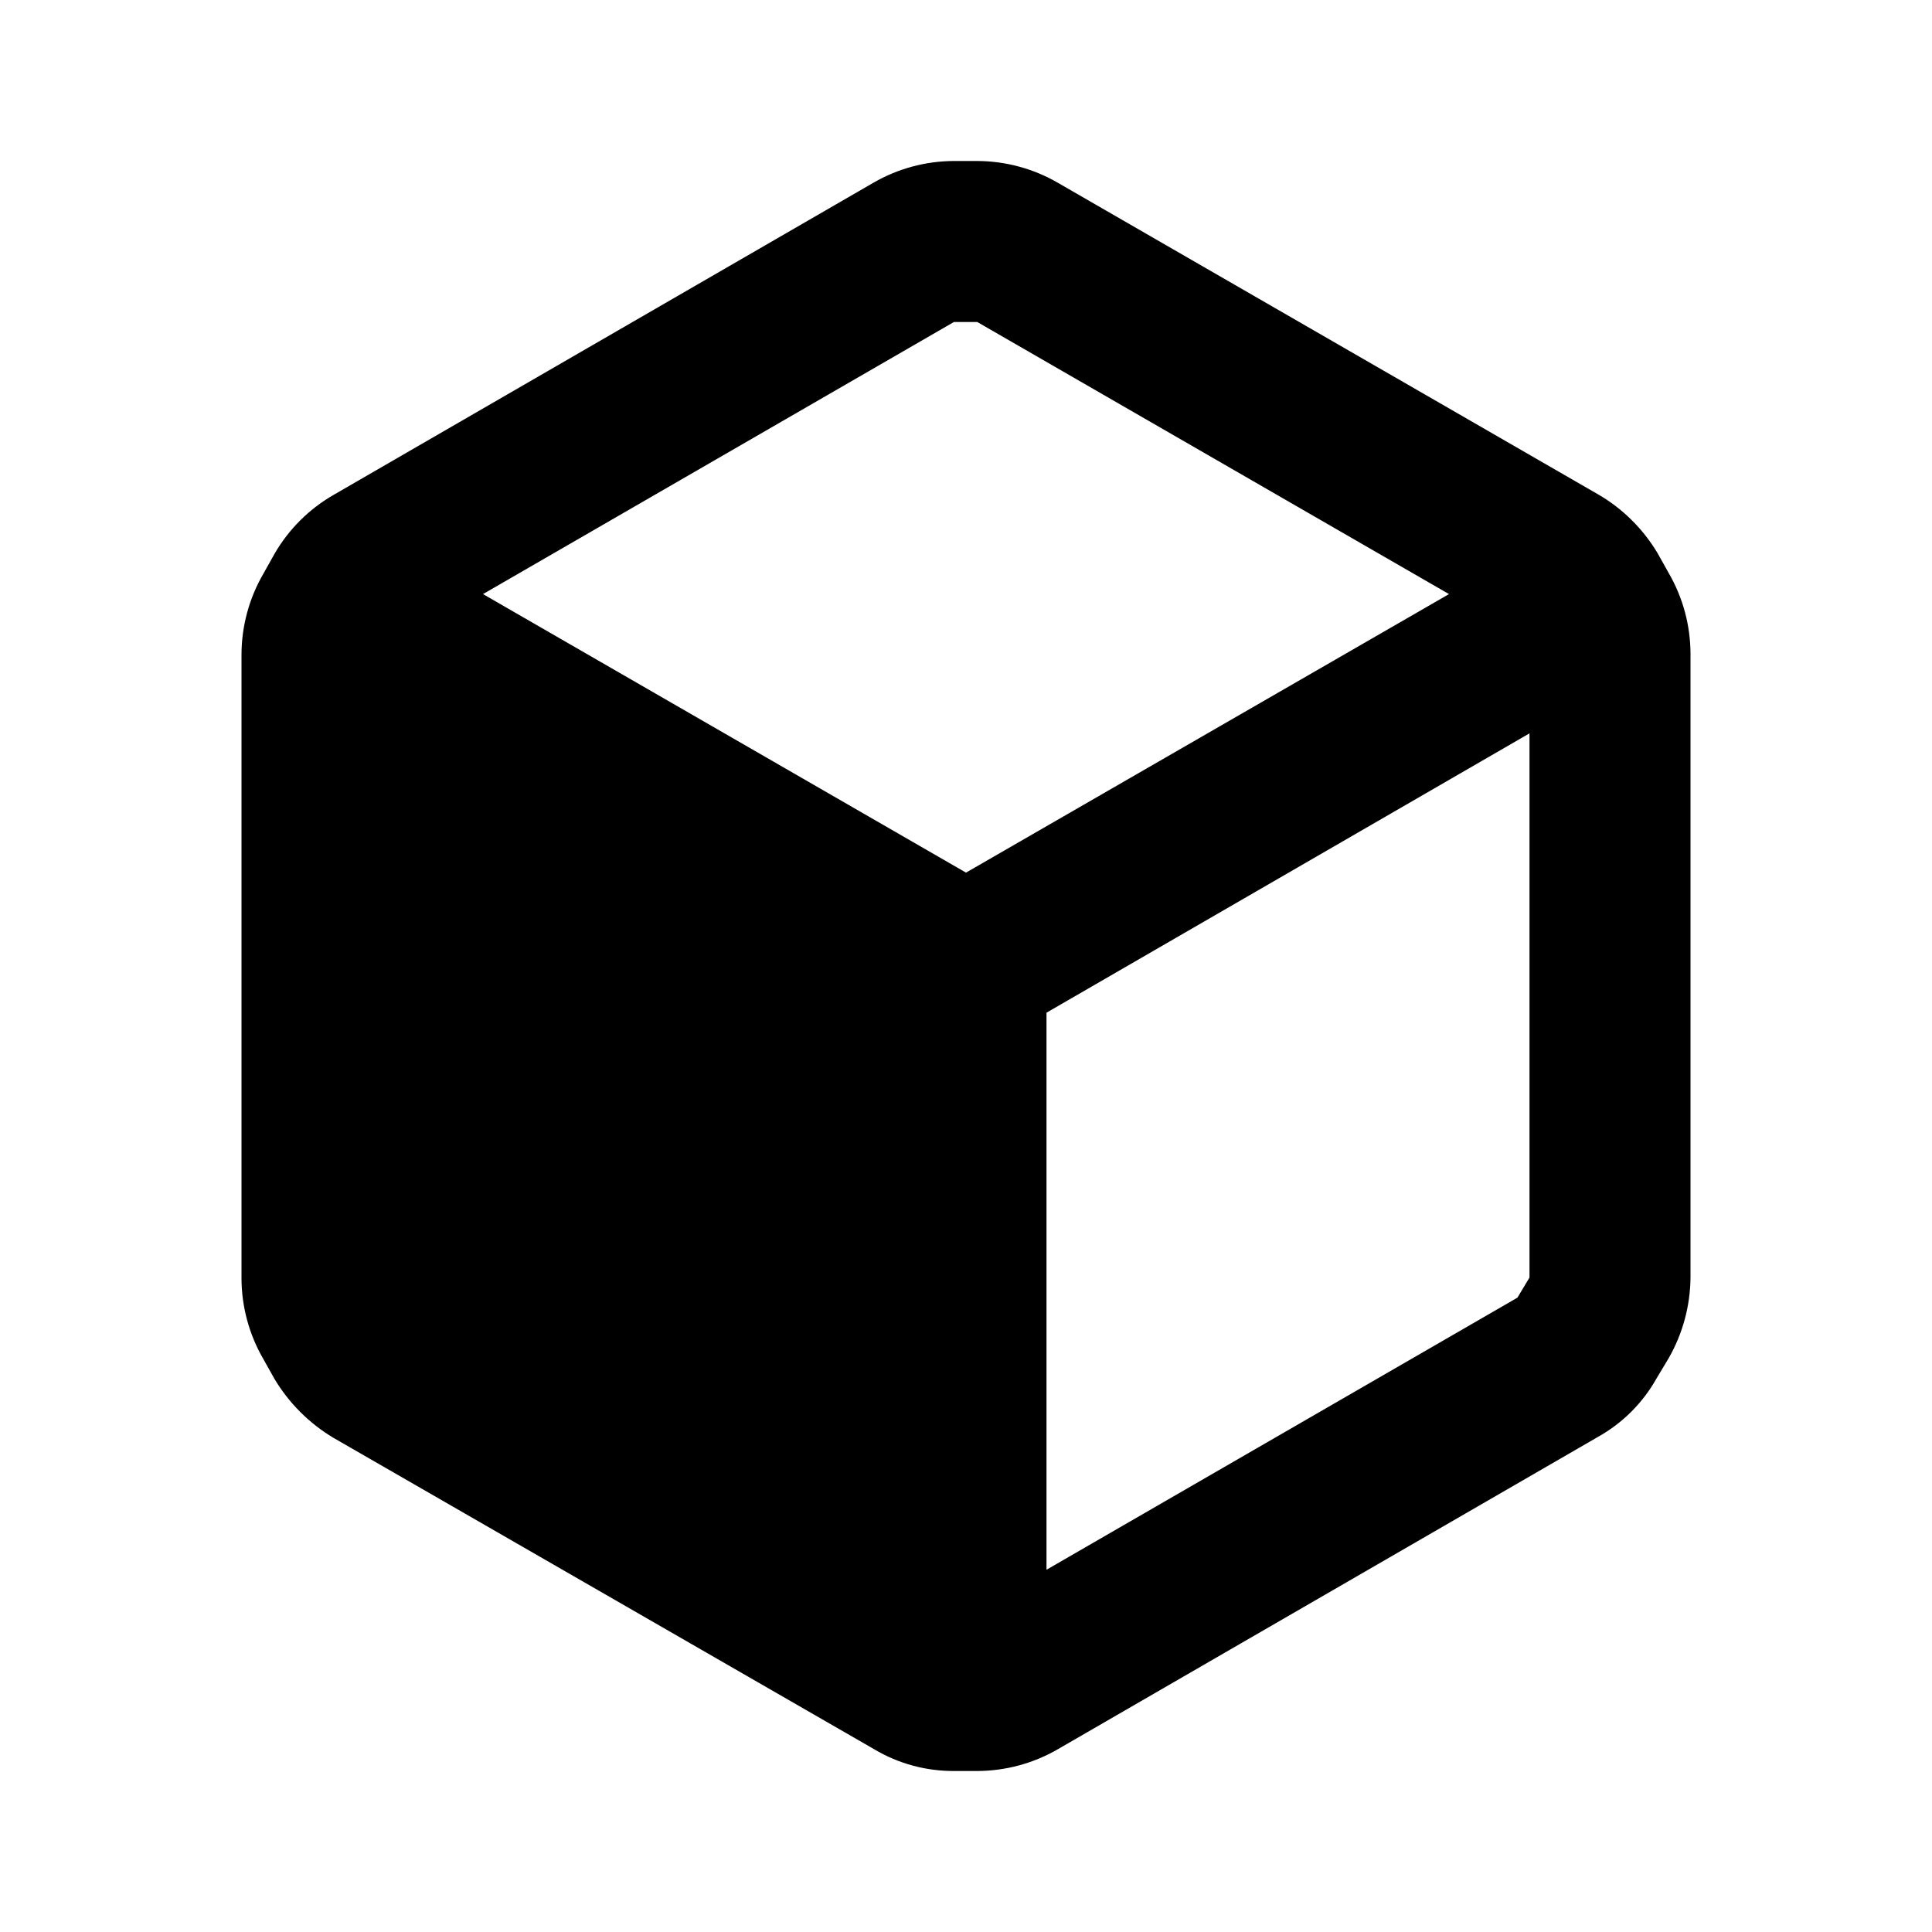
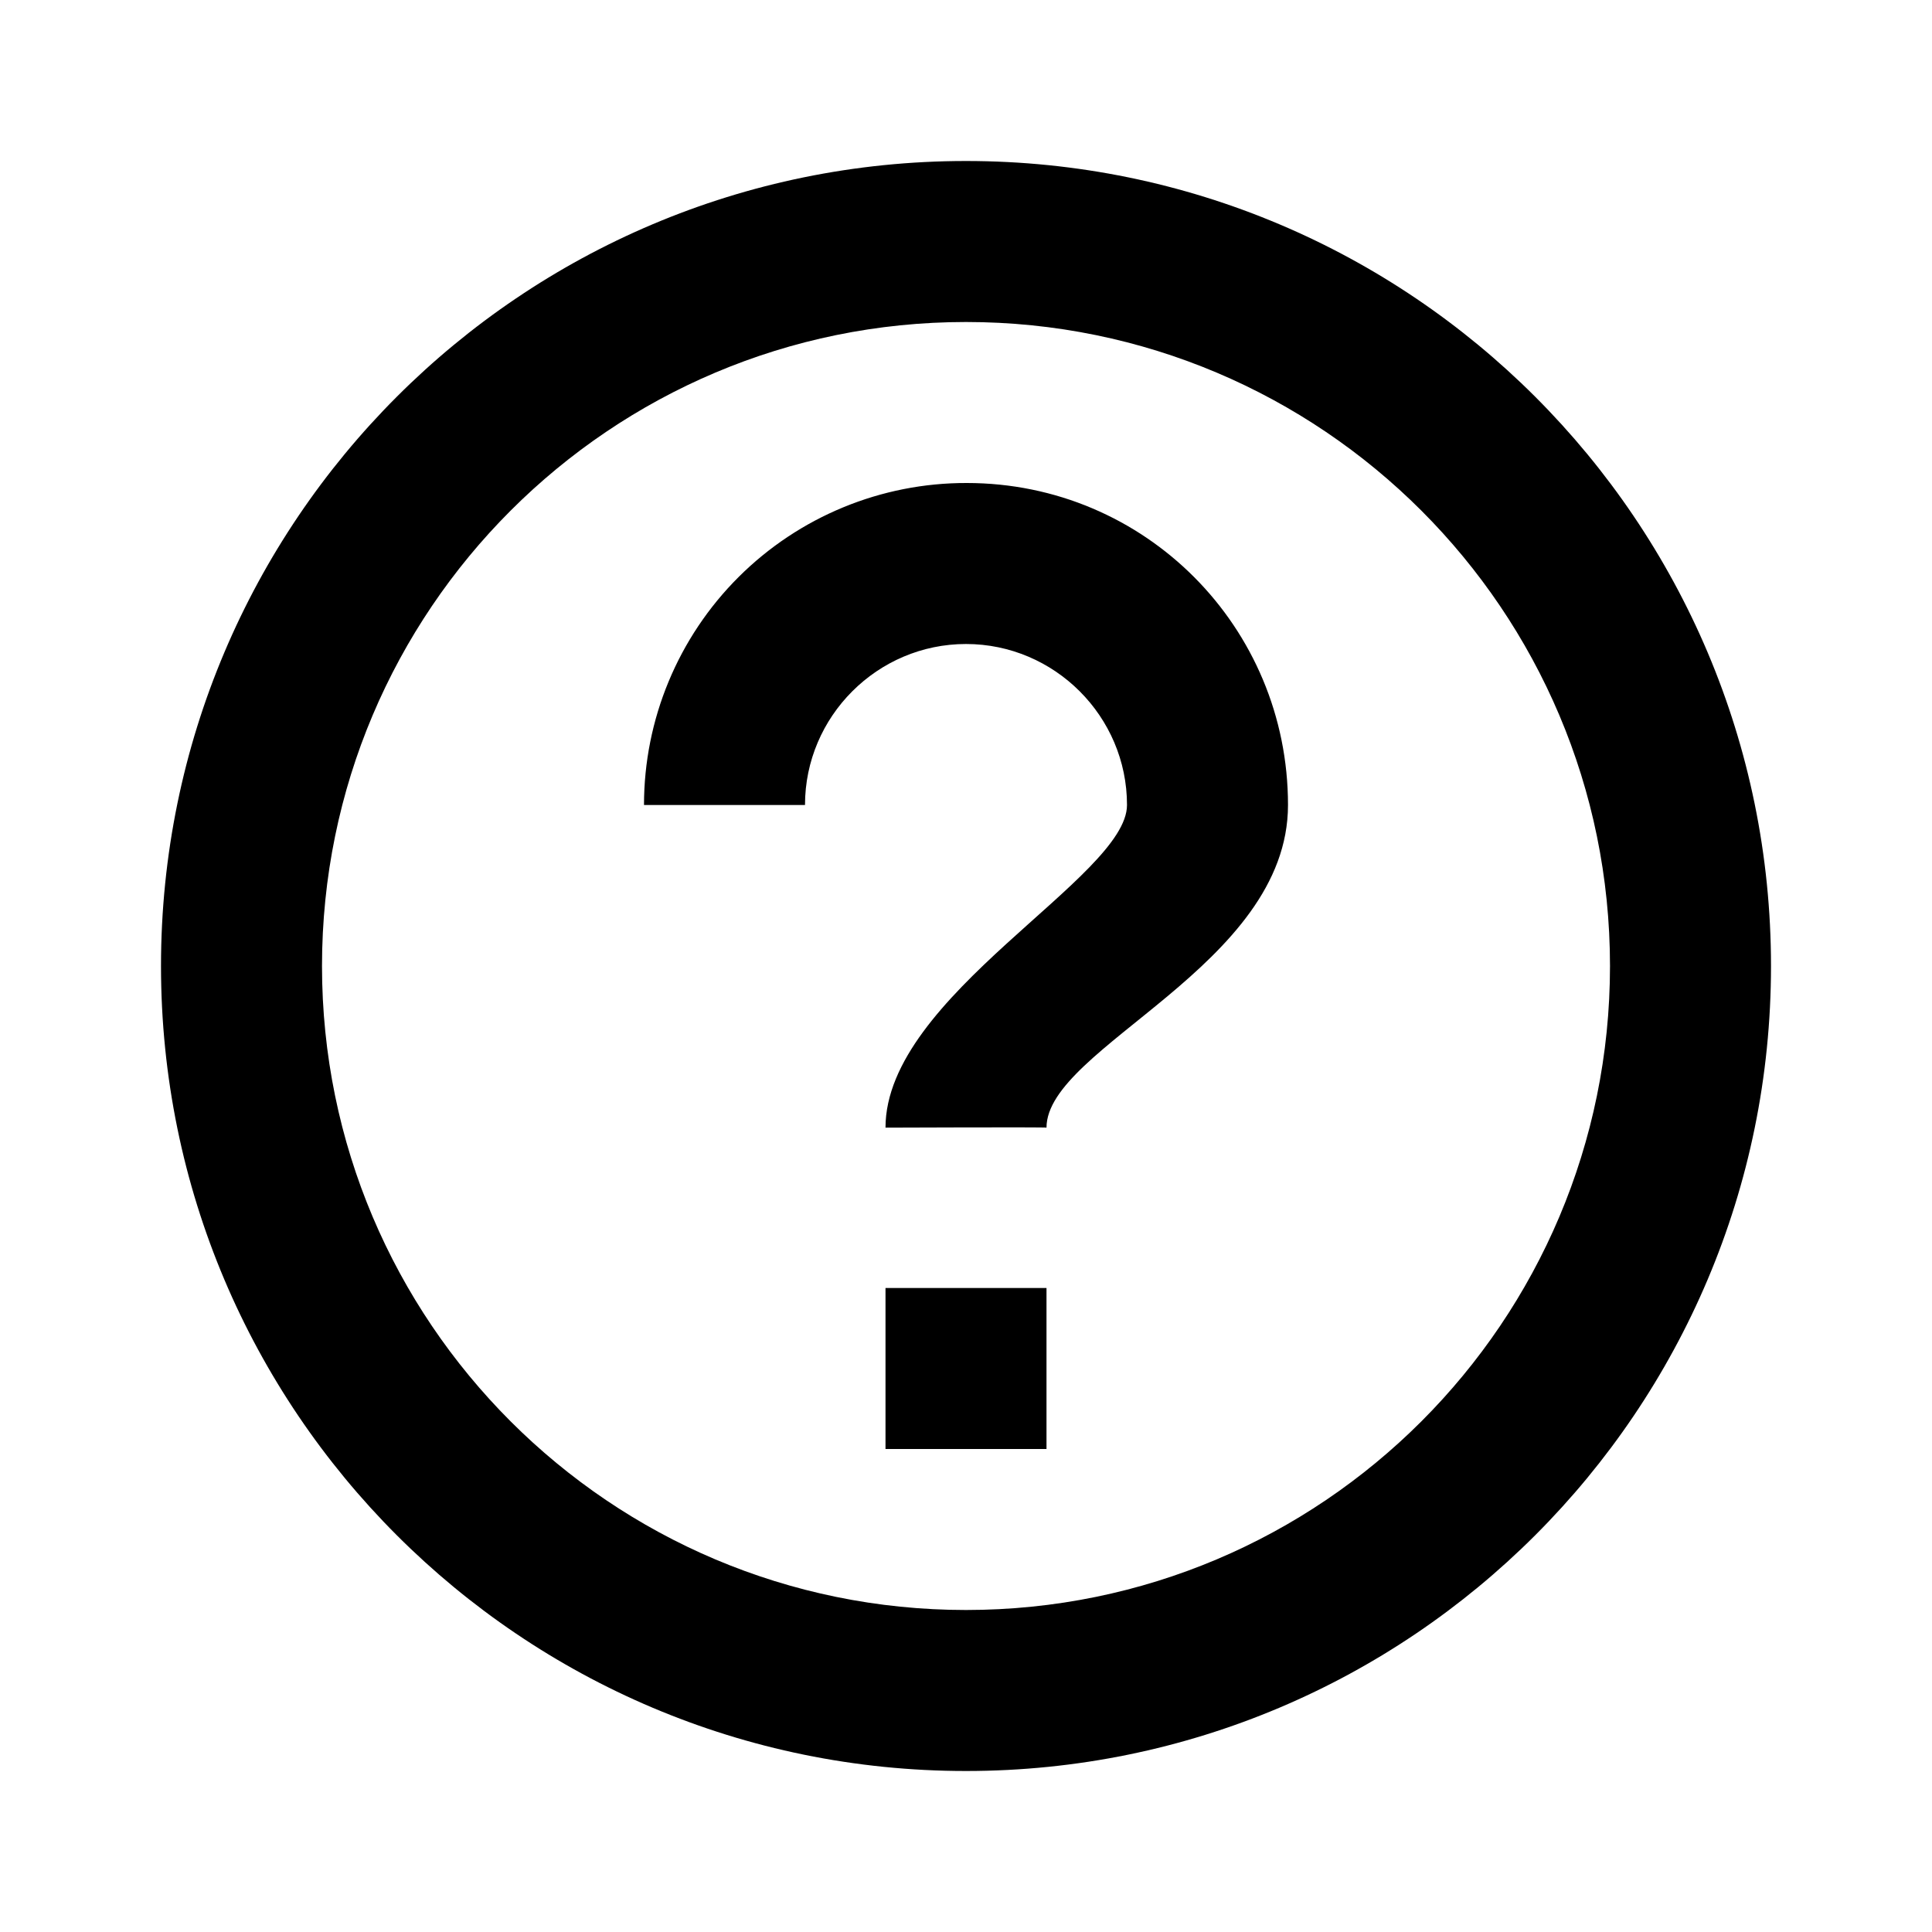
- <svg xmlns="http://www.w3.org/2000/svg" width="100%" height="100%" viewBox="0 0 24 24" fill="none">
-   <path fill-rule="evenodd" clip-rule="evenodd" d="M20.73 7.12L20.59 6.87C20.409 6.568 20.155 6.316 19.85 6.14L13.14 2.27C12.836 2.094 12.491 2.001 12.14 2H11.85C11.499 2.001 11.154 2.094 10.85 2.27L4.14 6.15C3.837 6.325 3.585 6.577 3.41 6.88L3.27 7.13C3.094 7.434 3.001 7.779 3 8.13V15.88C3.001 16.231 3.094 16.576 3.27 16.88L3.41 17.13C3.59 17.43 3.84 17.68 4.14 17.86L10.86 21.73C11.162 21.91 11.508 22.003 11.86 22H12.14C12.491 21.999 12.836 21.906 13.14 21.73L19.85 17.85C20.156 17.679 20.409 17.426 20.58 17.12L20.73 16.87C20.904 16.565 20.997 16.221 21 15.87V8.12C20.999 7.769 20.906 7.424 20.73 7.12ZM11.85 4H12.14L18 7.38L12 10.84L6 7.38L11.85 4ZM13 19.5L18.85 16.12L19 15.87V9.11L13 12.58V19.5Z" fill="CurrentColor" />
+ <svg xmlns="http://www.w3.org/2000/svg" aria-hidden="true" role="img" class="iconify iconify--fe" width="100%" height="100%" preserveAspectRatio="xMidYMid meet" viewBox="0 0 24 24">
+   <path fill="currentColor" fill-rule="evenodd" d="M12 22C6.477 22 2 17.523 2 12S6.477 2 12 2s10 4.477 10 10s-4.477 10-10 10Zm0-2a8 8 0 1 0 0-16a8 8 0 0 0 0 16Zm-1-4h2v2h-2v-2Zm0-1.992s2-.008 2 0C13 13.006 16 12 16 10c0-2.21-1.773-4-3.991-4A4 4 0 0 0 8 10h2c0-1.1.9-2 2-2s2 .9 2 2c0 .9-3 2.367-3 4.008Z" />
</svg>
